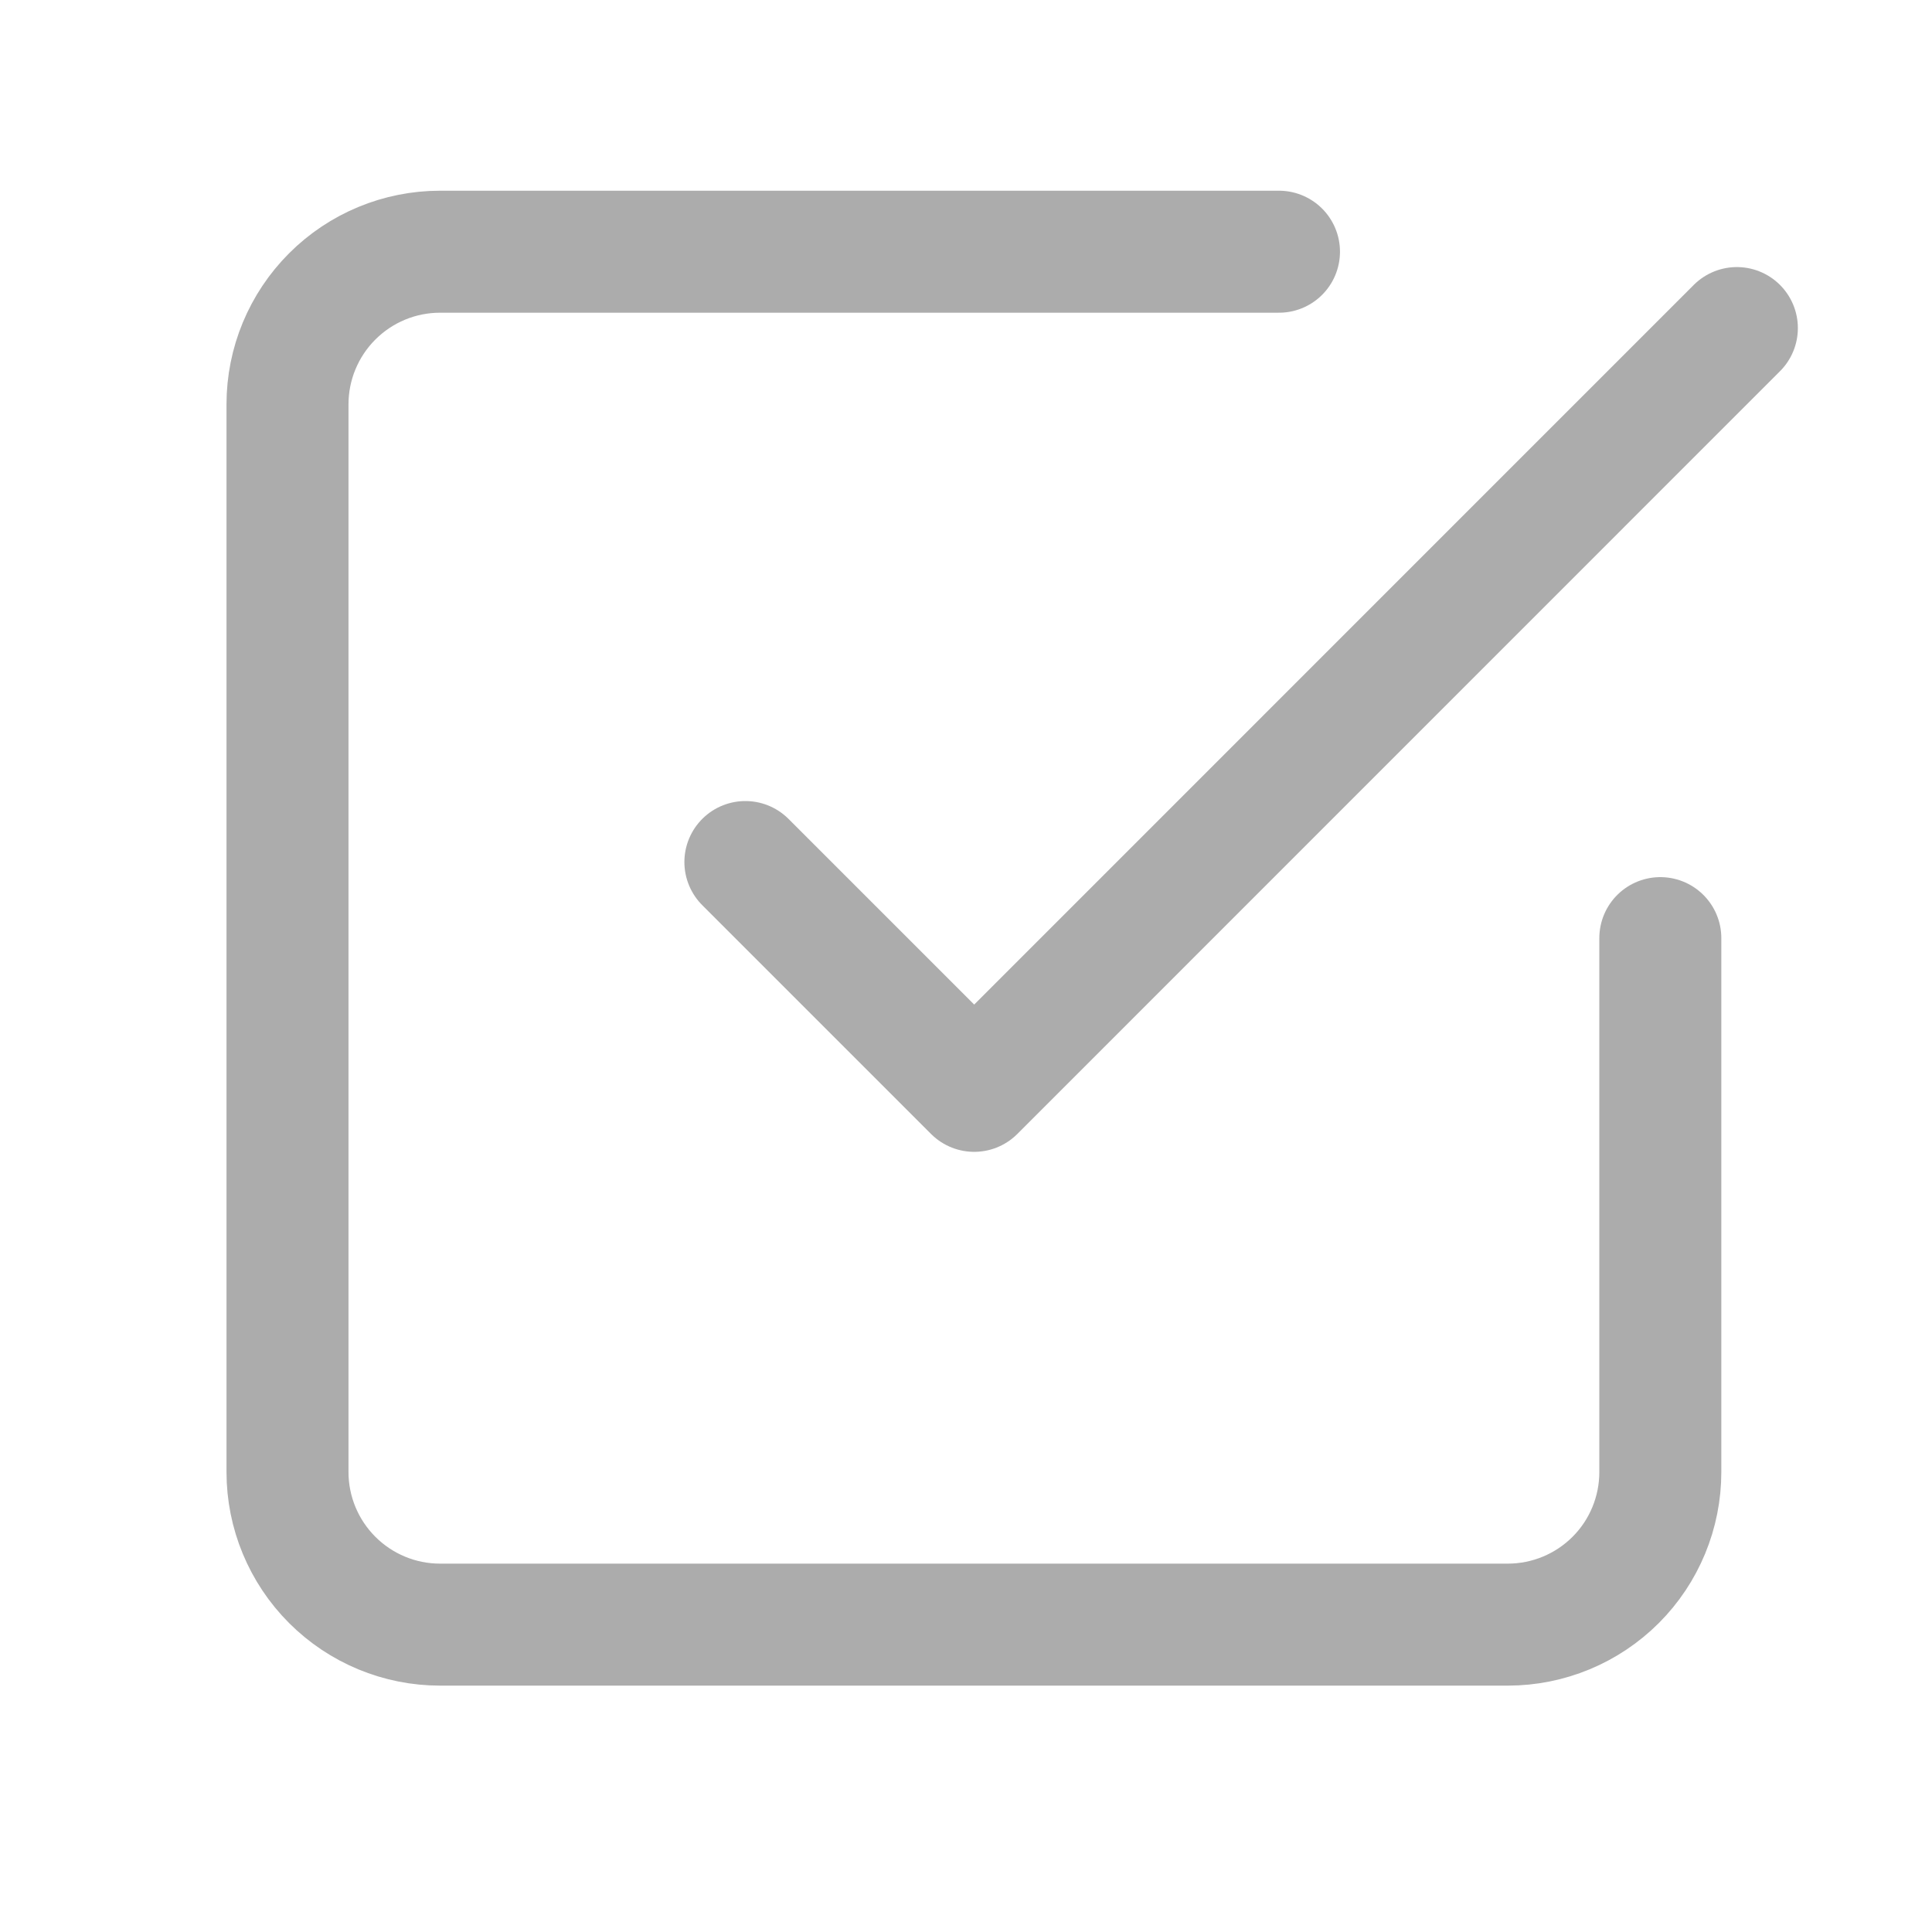
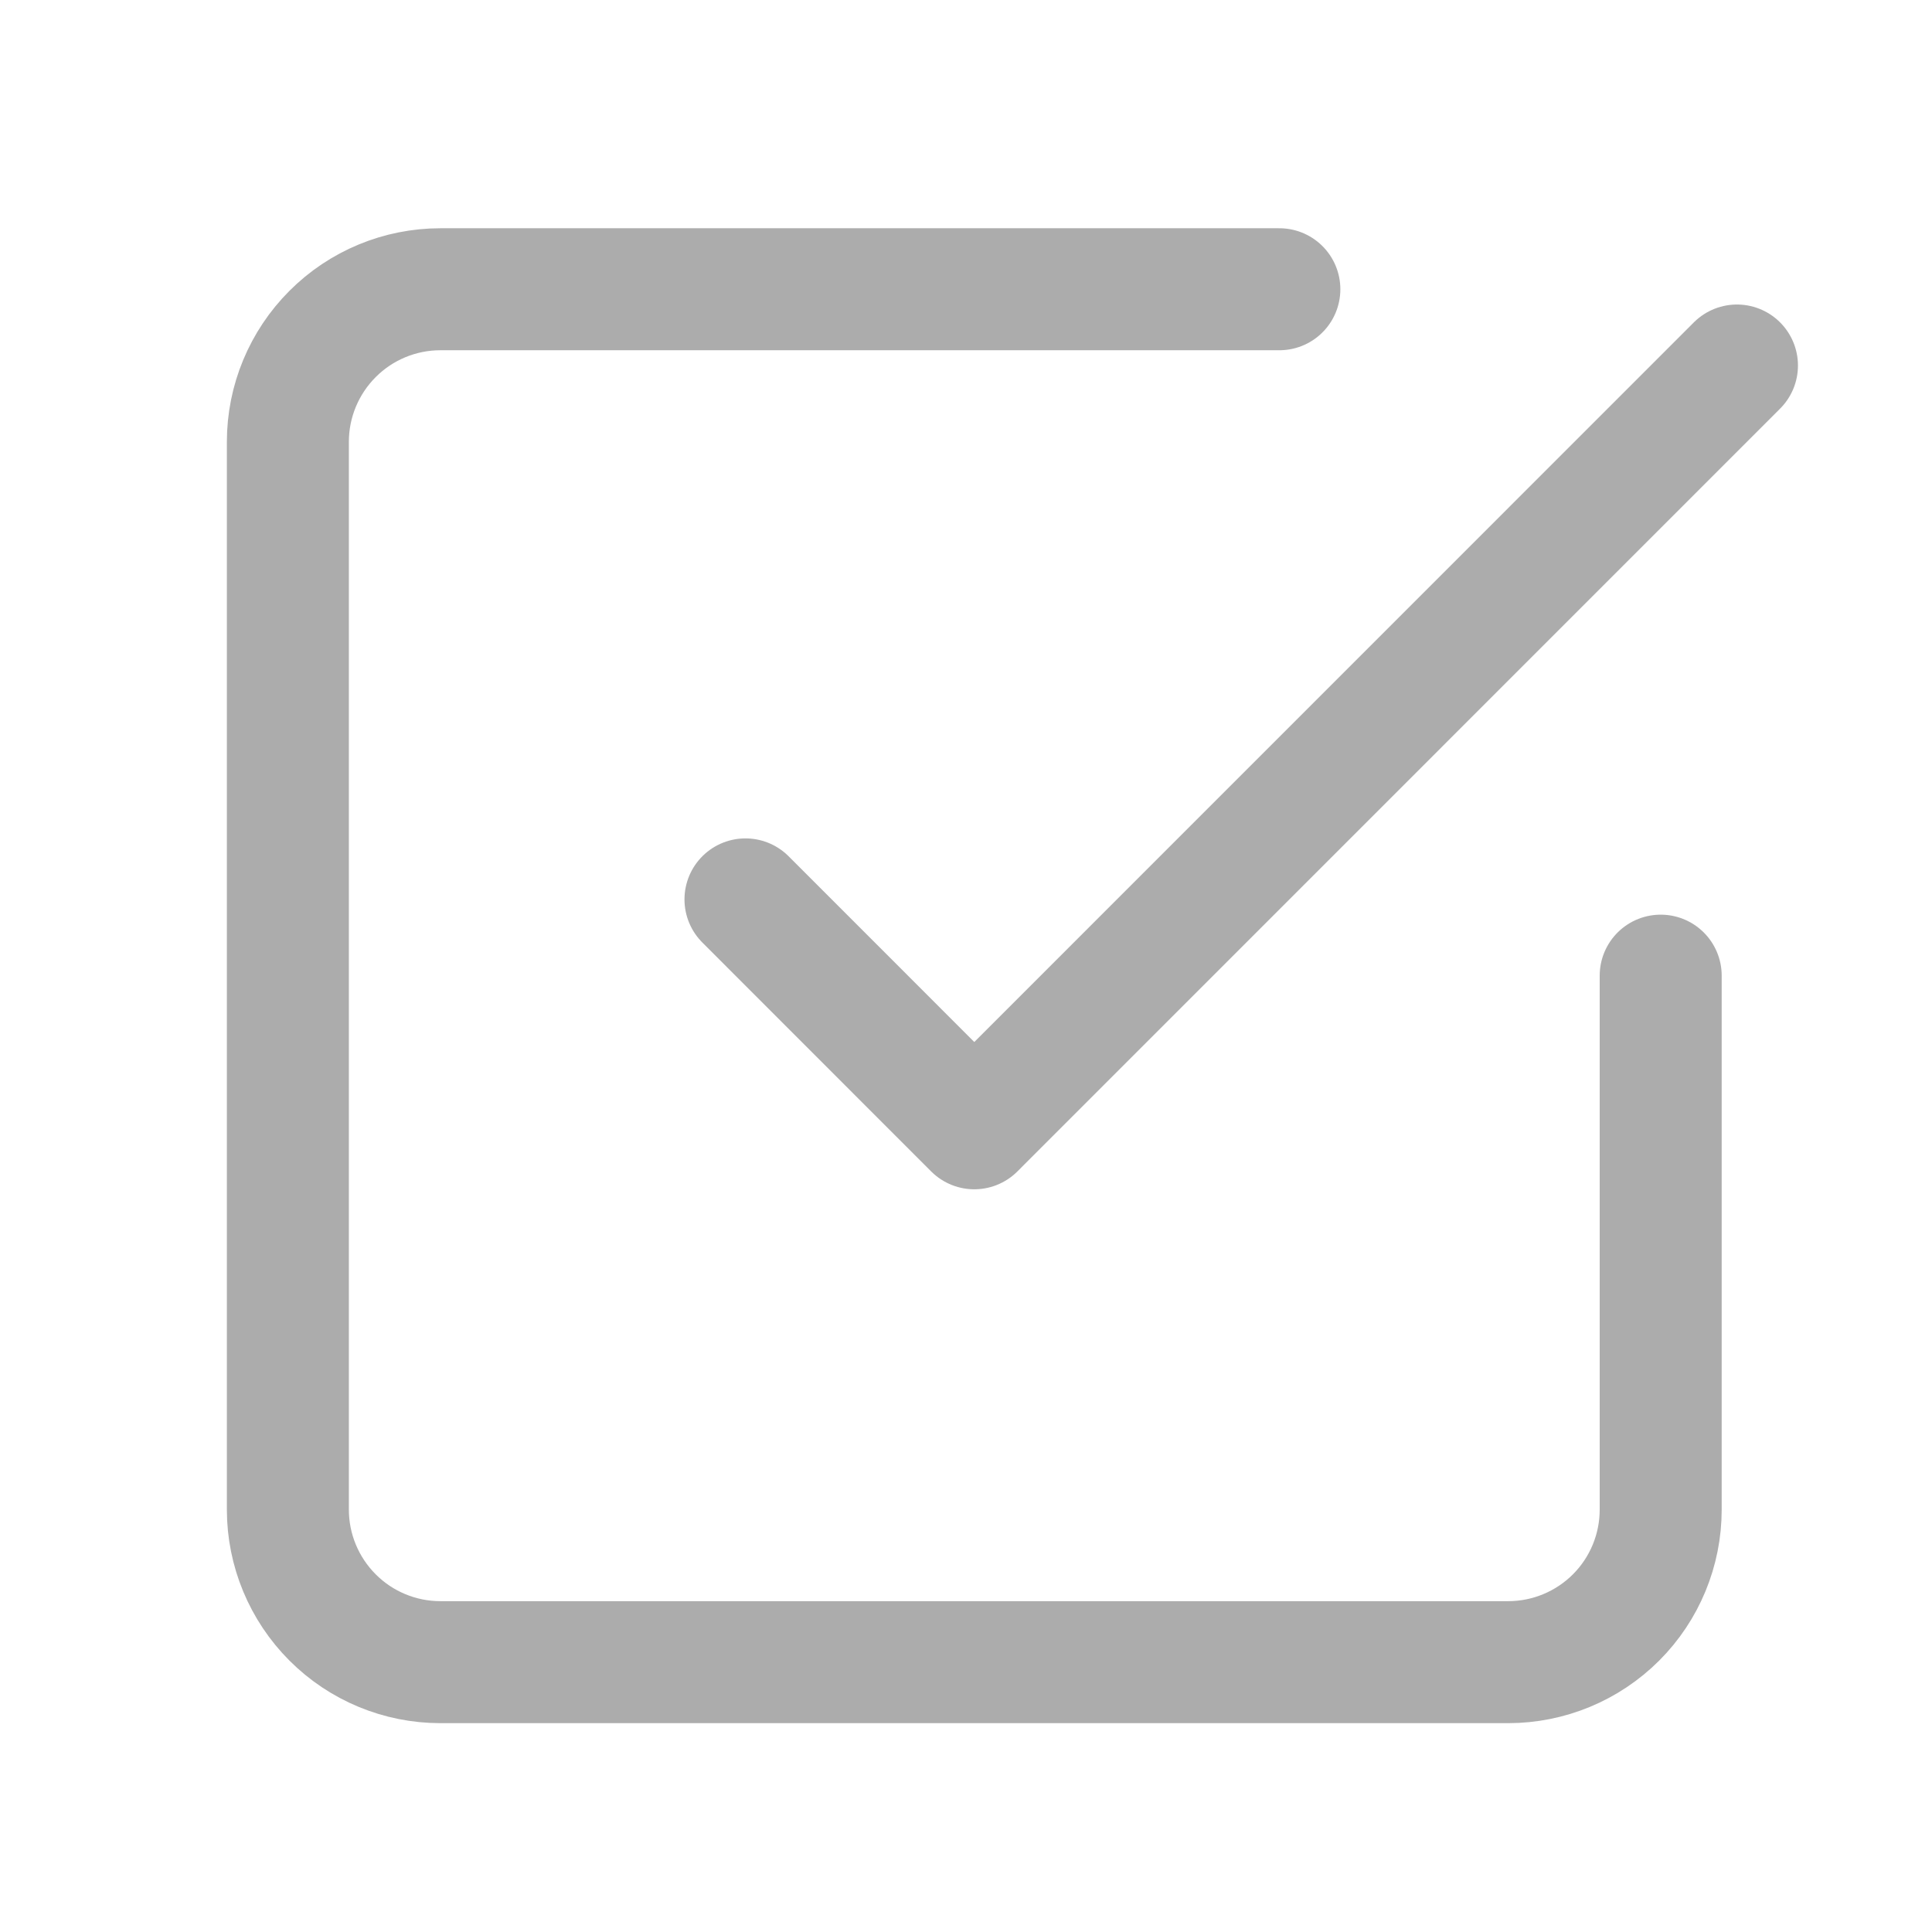
<svg xmlns="http://www.w3.org/2000/svg" width="21" height="21" viewBox="0 0 21 21" fill="none">
-   <path d="M8.102 9.37L10.589 11.857L18.879 3.566" stroke="#ACACAC" stroke-width="1.326" stroke-linecap="round" stroke-linejoin="round" />
-   <path d="M18.047 10.197V16.001C18.047 16.44 17.873 16.862 17.562 17.173C17.251 17.484 16.829 17.659 16.389 17.659H4.783C4.343 17.659 3.922 17.484 3.611 17.173C3.3 16.862 3.125 16.44 3.125 16.001V4.394C3.125 3.955 3.3 3.533 3.611 3.222C3.922 2.911 4.343 2.736 4.783 2.736H13.902" stroke="#ACACAC" stroke-width="1.326" stroke-linecap="round" stroke-linejoin="round" />
+   <path d="M8.103 9.776L10.59 12.264L18.88 3.973" stroke="#ACACAC" stroke-width="1.326" stroke-linecap="round" stroke-linejoin="round" />
+   <path d="M18.051 10.605V16.409C18.051 16.848 17.877 17.27 17.566 17.581C17.255 17.892 16.833 18.067 16.393 18.067H4.787C4.347 18.067 3.925 17.892 3.615 17.581C3.304 17.27 3.129 16.848 3.129 16.409V4.802C3.129 4.363 3.304 3.941 3.615 3.63C3.925 3.319 4.347 3.144 4.787 3.144H13.906" stroke="#ACACAC" stroke-width="1.326" stroke-linecap="round" stroke-linejoin="round" />
</svg>
